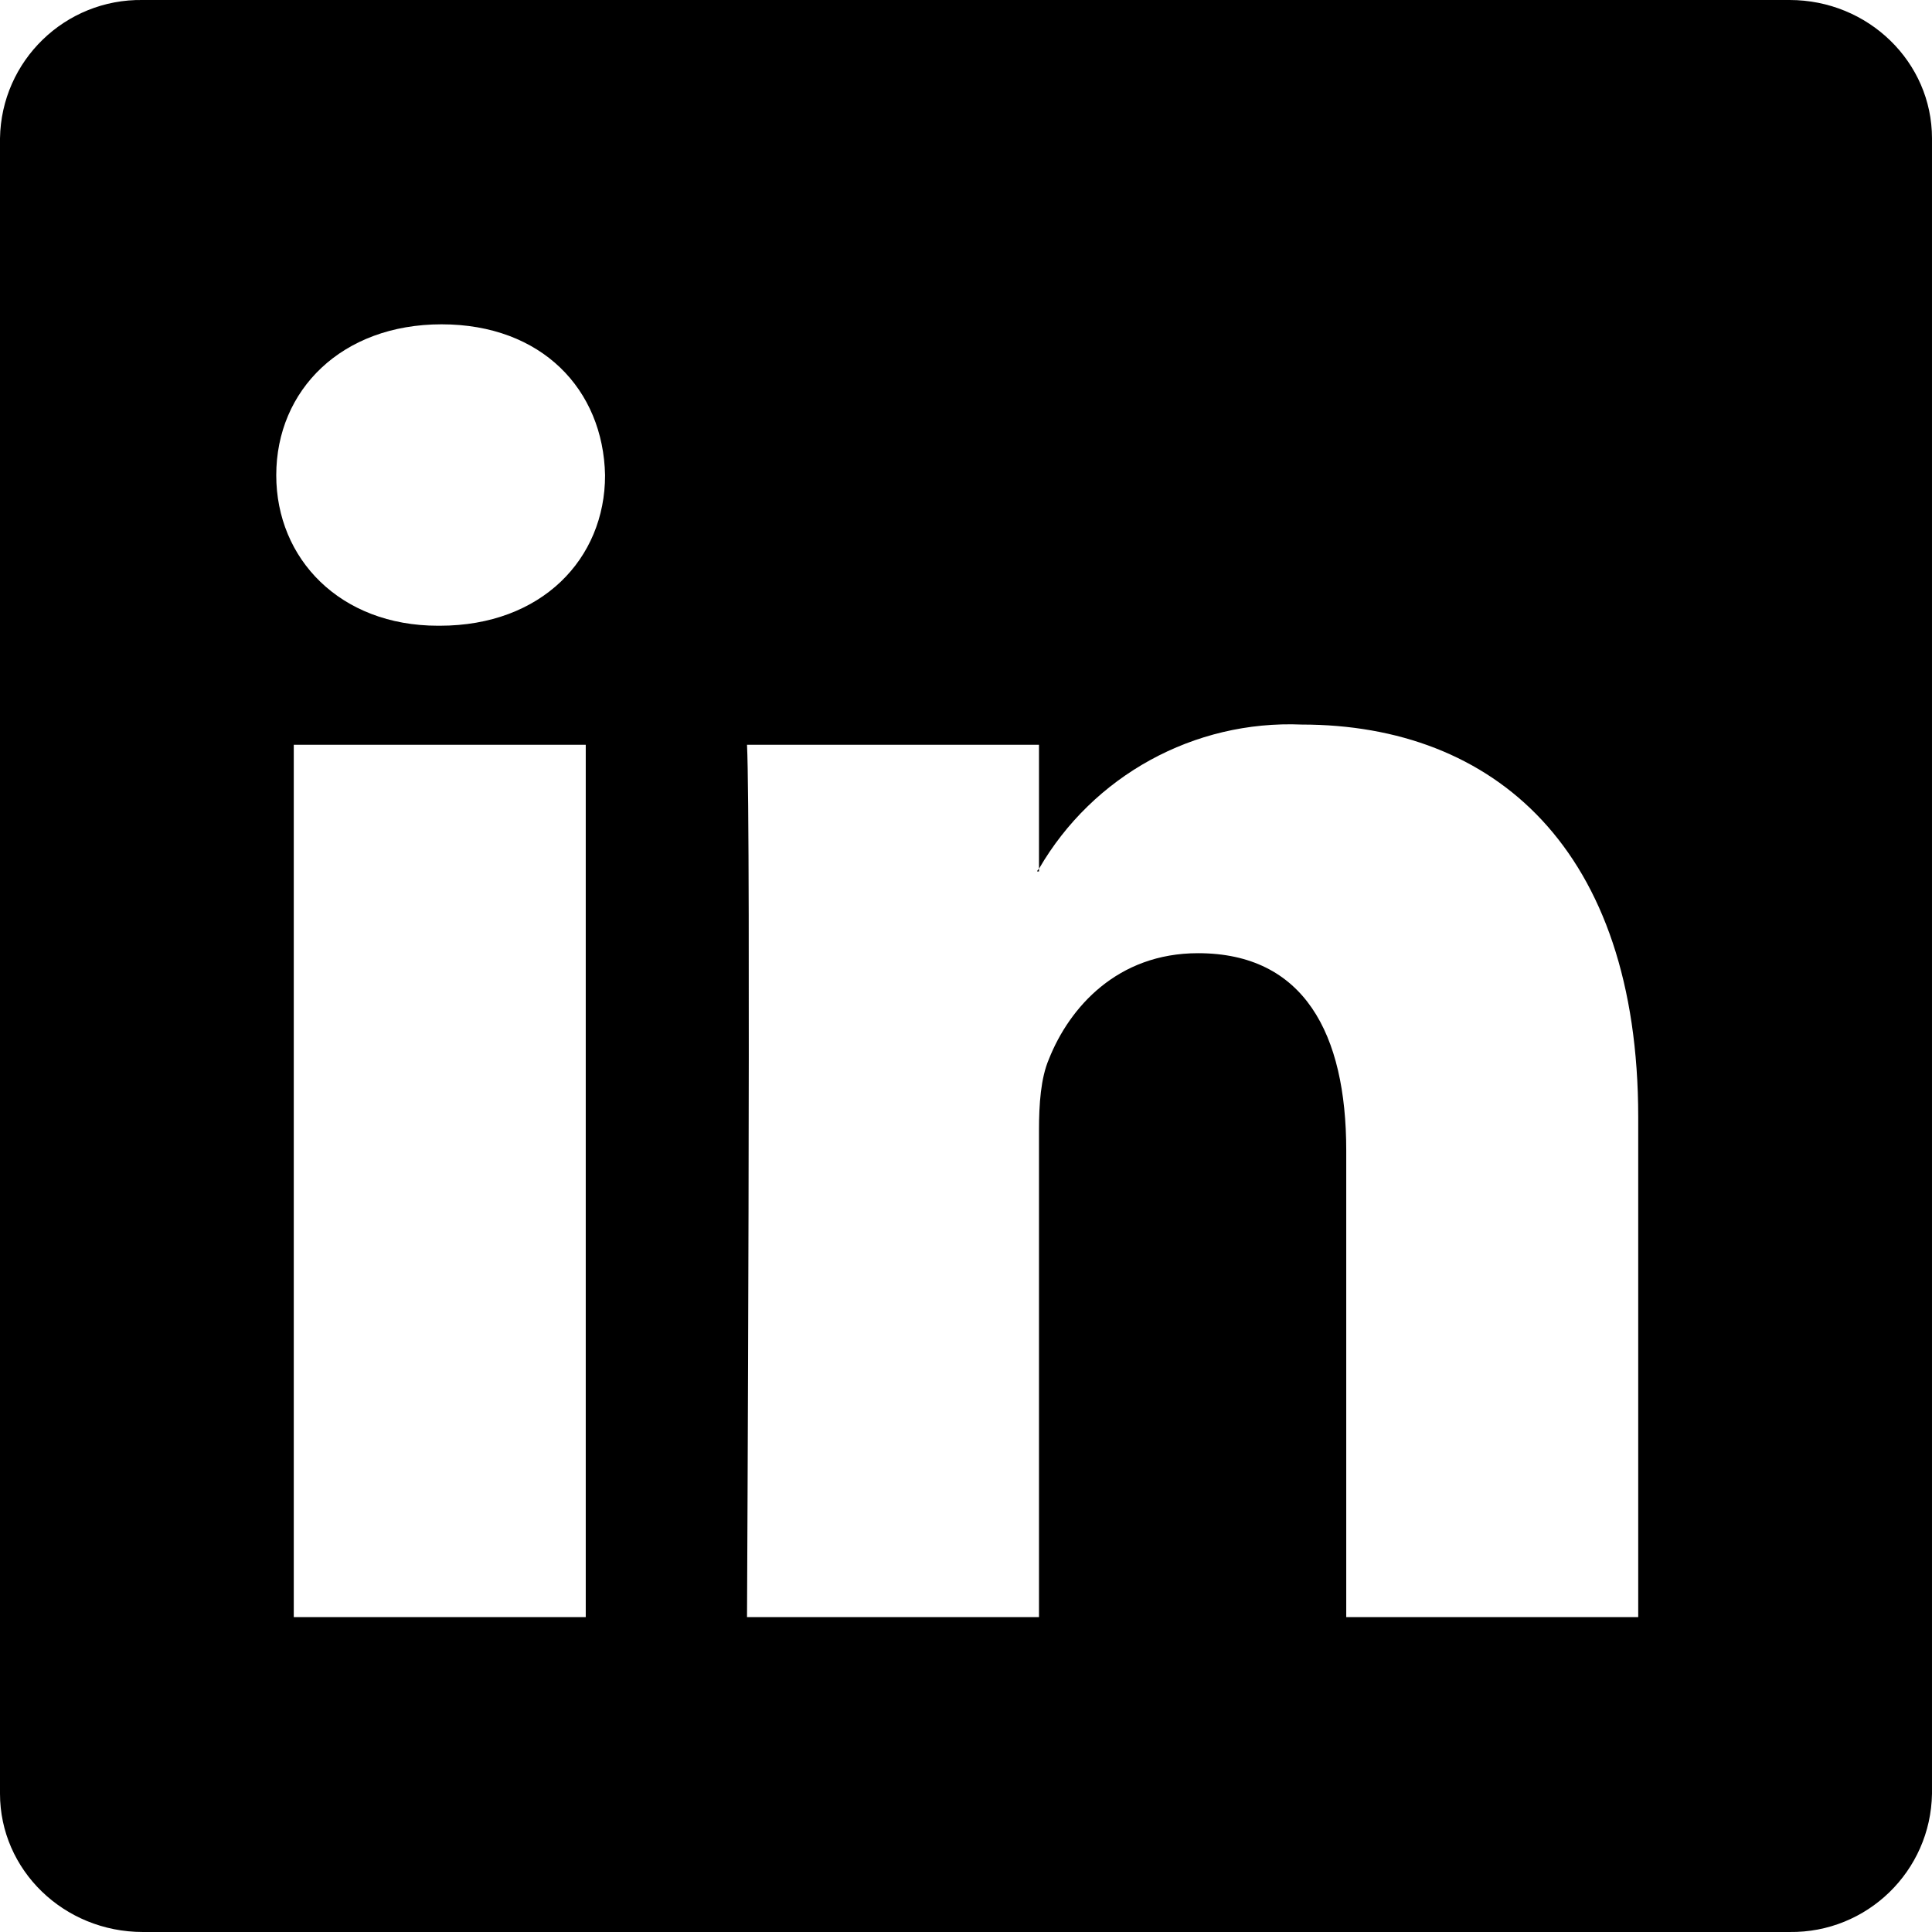
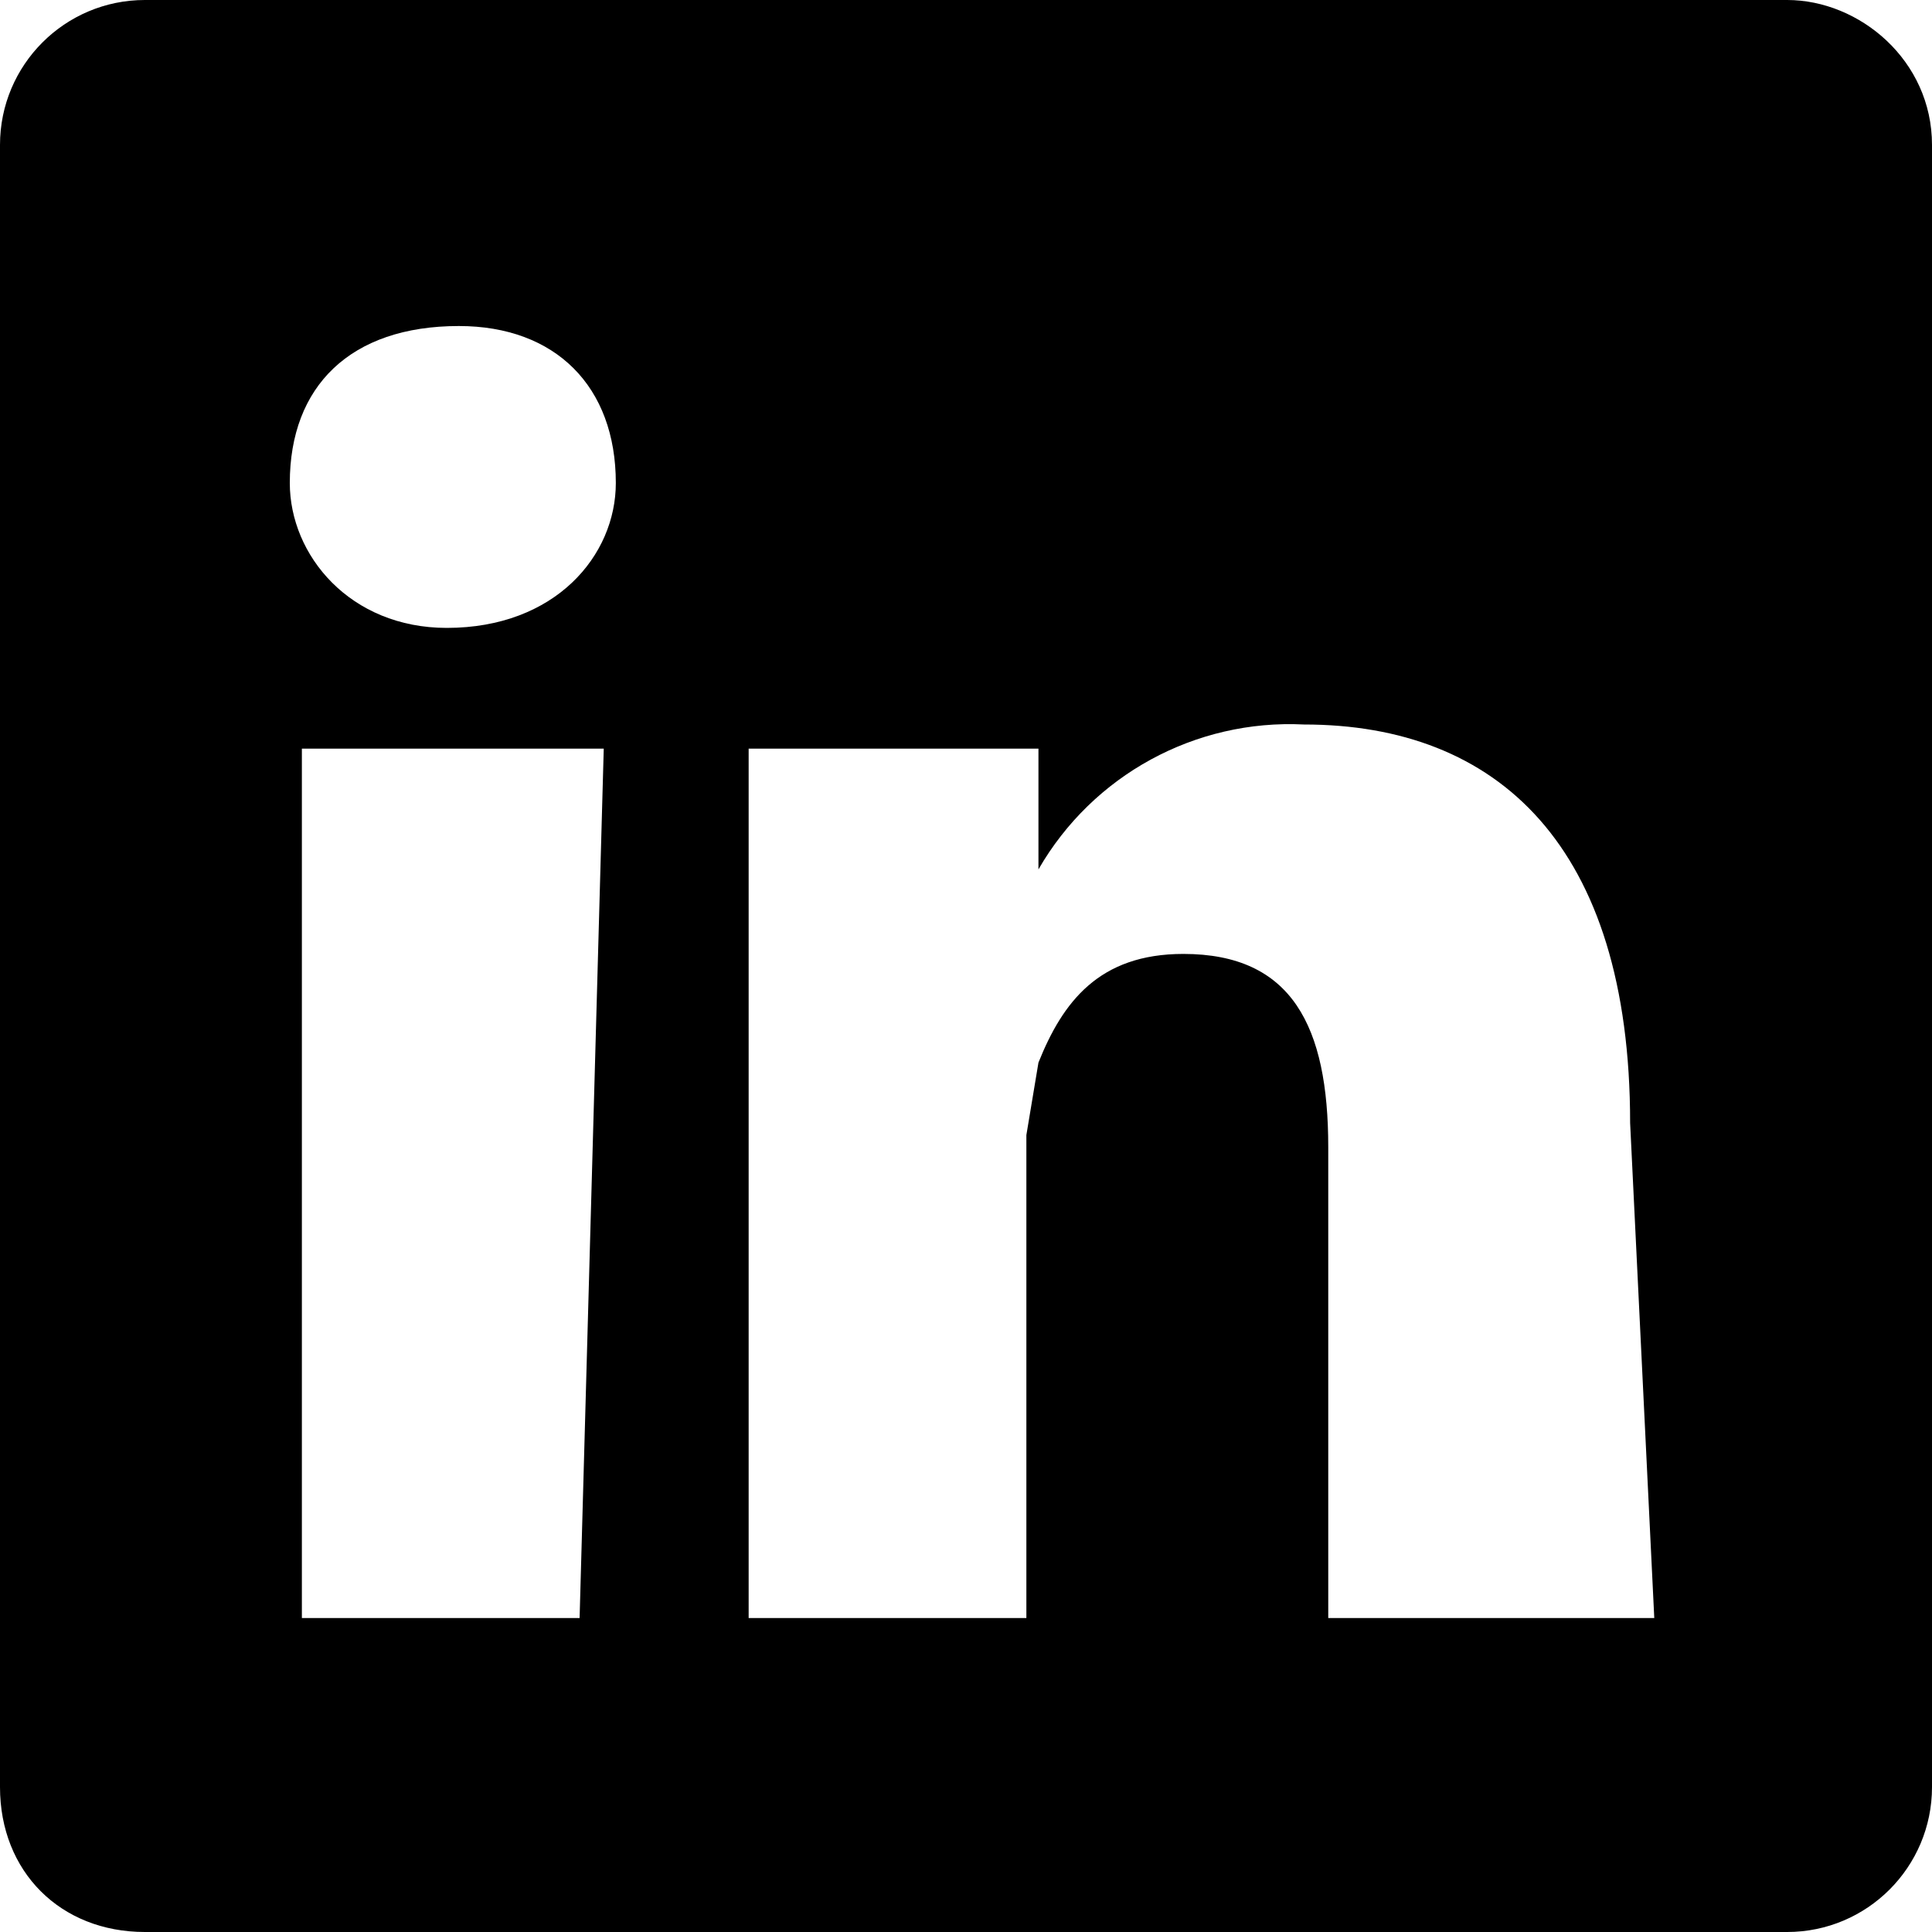
- <svg xmlns="http://www.w3.org/2000/svg">
-   <path d="M398.4 0H31.8A31.3 31.3 0 0 0 0 30.8v368.5c0 17 14.2 30.8 31.8 30.8h366.6a31.3 31.3 0 0 0 31.7-30.8V30.8c0-17-14.2-30.8-31.7-30.8zm-268 360h-65V165.8h65V360zM97.9 139.3h-.4c-21.8 0-36-14.9-36-33.5 0-19 14.6-33.6 36.8-33.6 22.3 0 36 14.5 36.4 33.6 0 18.6-14.1 33.5-36.8 33.5zM364.7 360h-65V256.1c0-26-9.4-43.9-33-43.9-17.9 0-28.6 12-33.2 23.6-1.8 4.2-2.2 10-2.2 15.8V360h-65s.9-176 0-194.2h65v27.6a64.5 64.5 0 0 1 58.5-32.1c42.8 0 74.9 27.7 74.9 87.4V360zM230.9 194c0-.2.2-.4.4-.6v.6h-.4z" />
+ <svg xmlns="http://www.w3.org/2000/svg" width="16" height="16">
+   <path d="M14.8 0H1.2A1.2 1.2 0 0 0 0 1.2v13.6c0 .7.5 1.2 1.2 1.2h13.6a1.2 1.2 0 0 0 1.2-1.2V1.2c0-.7-.6-1.2-1.2-1.2zm-10 13.4H2.5V6.2H5zM3.7 5.2c-.8 0-1.3-.6-1.3-1.2 0-.8.5-1.3 1.4-1.3.8 0 1.3.5 1.3 1.3 0 .6-.5 1.2-1.4 1.2zm10 8.2H11V9.5c0-1-.3-1.6-1.2-1.6-.7 0-1 .4-1.2.9l-.1.6v4H6.2V6.2h2.4v1A2.4 2.4 0 0 1 10.8 6c1.6 0 2.7 1 2.7 3.3zm-5-6.2z" />
</svg>
